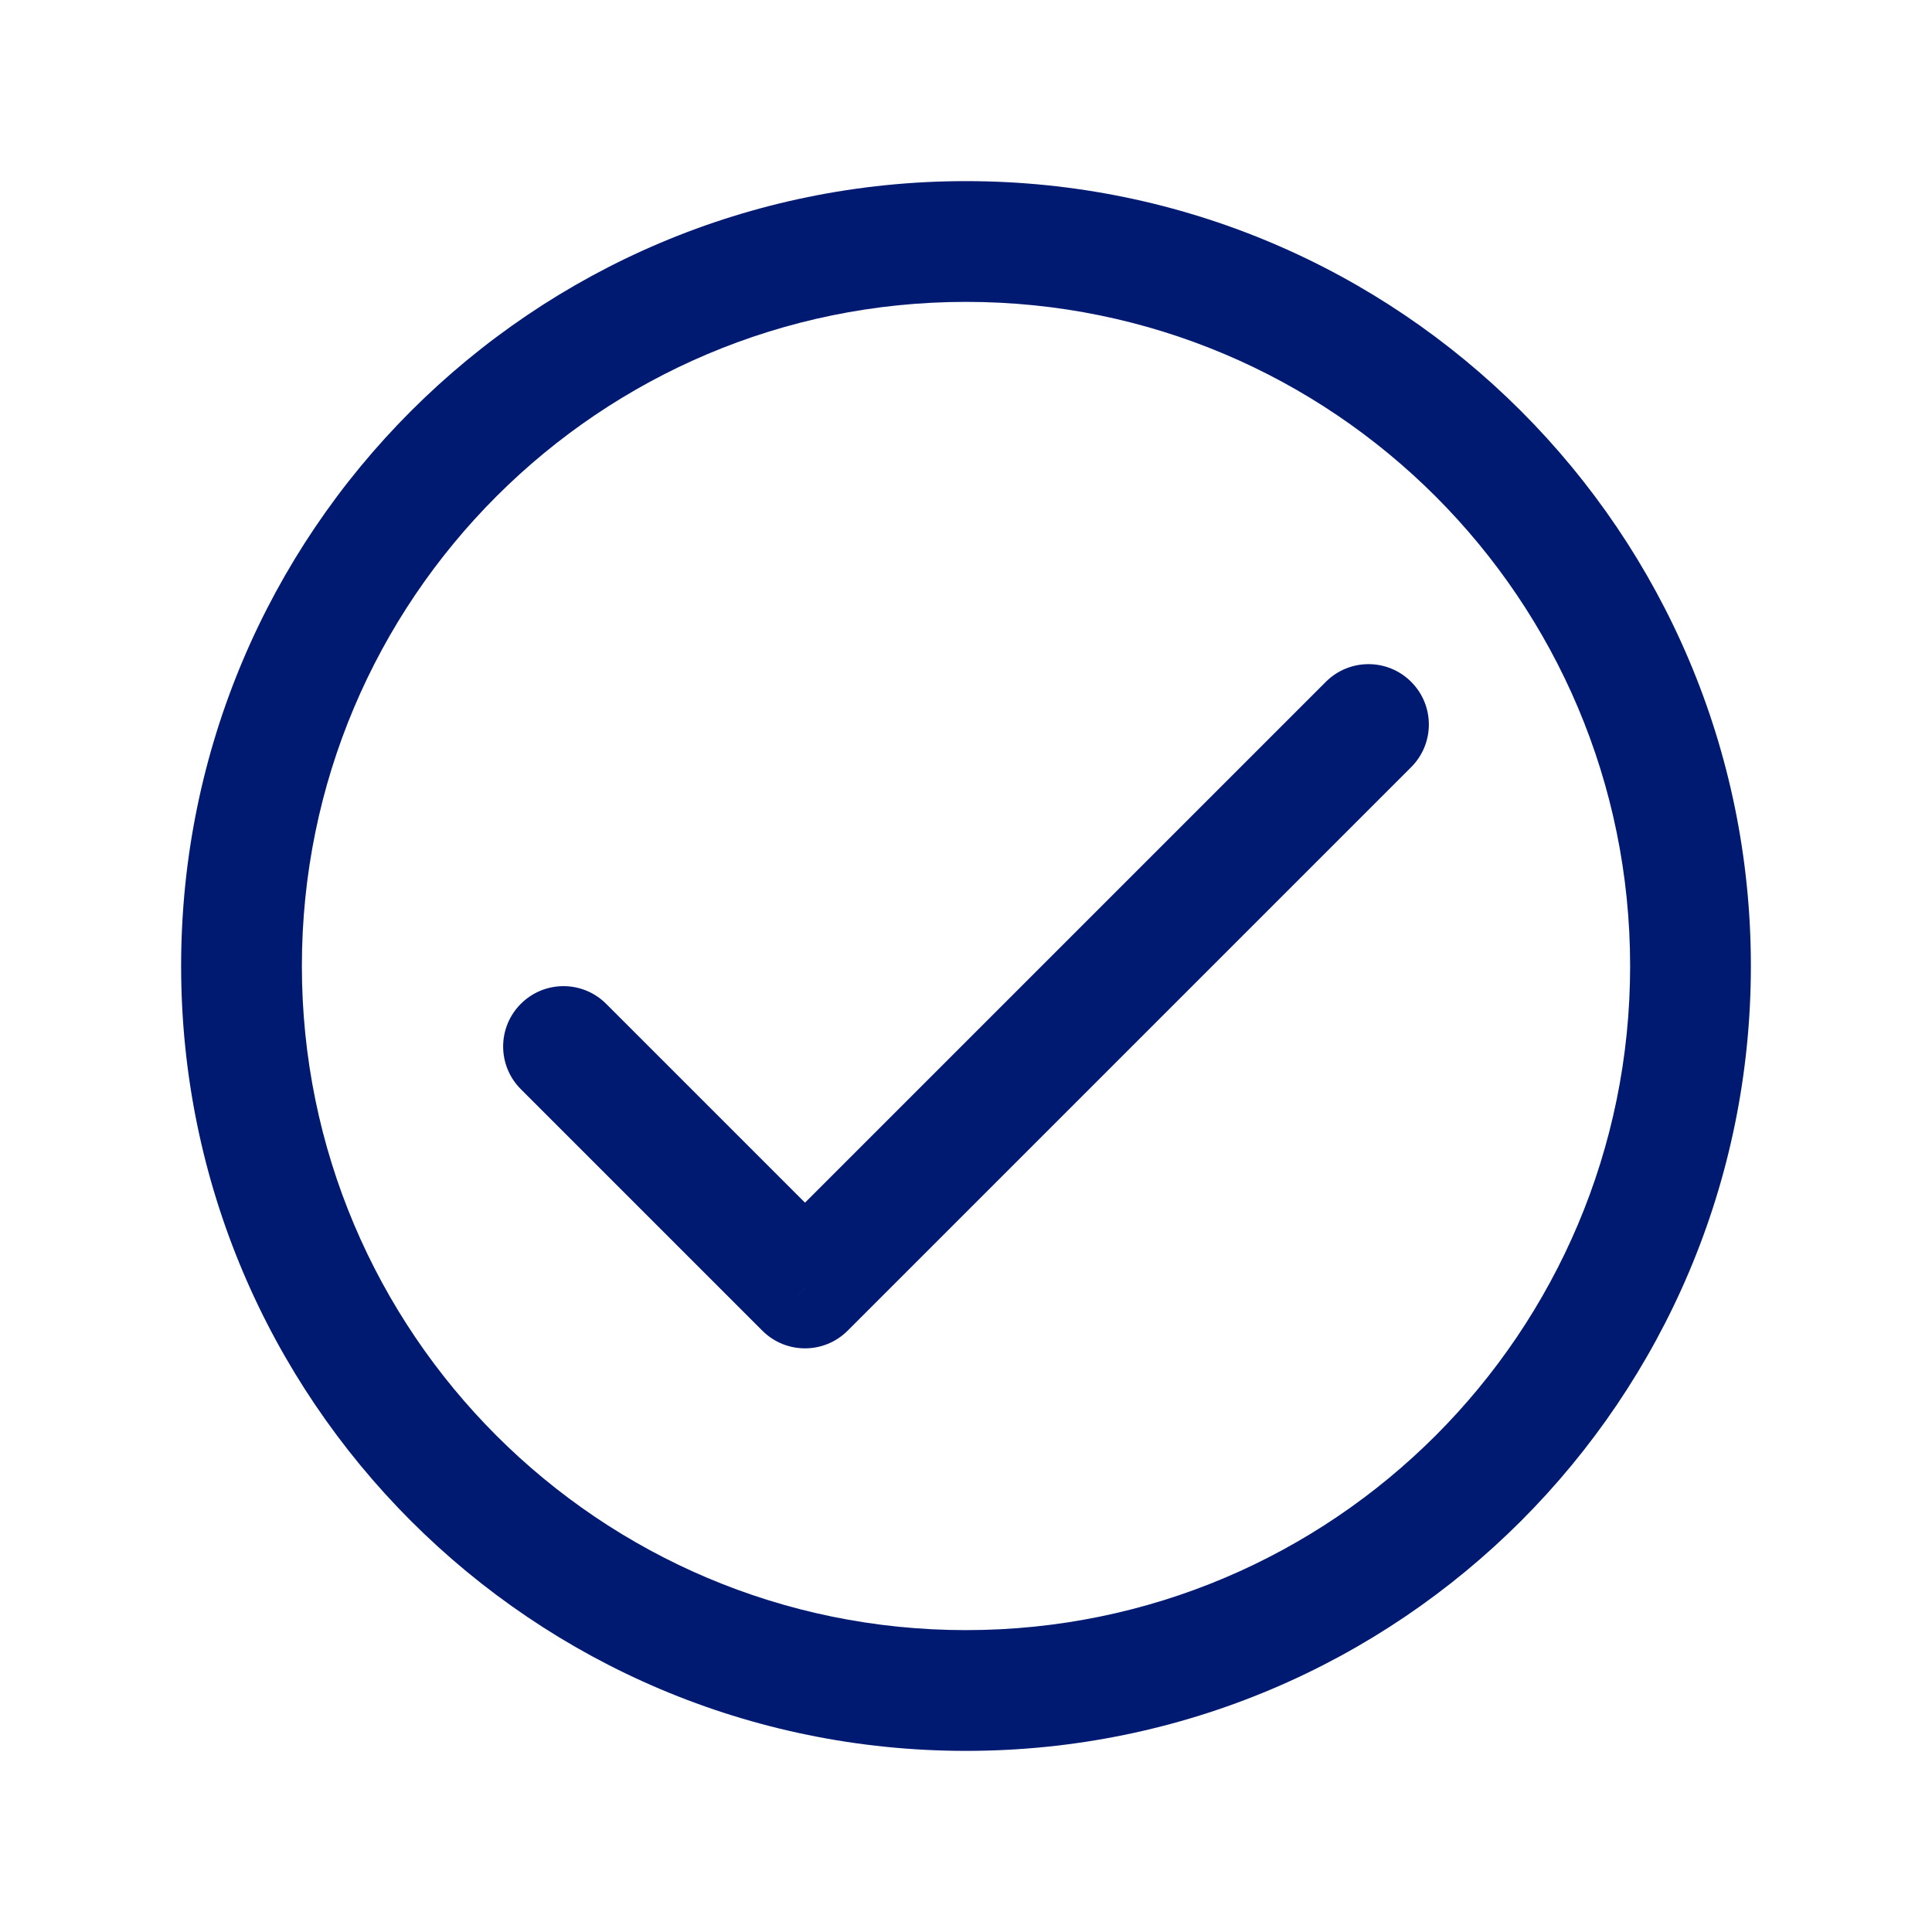
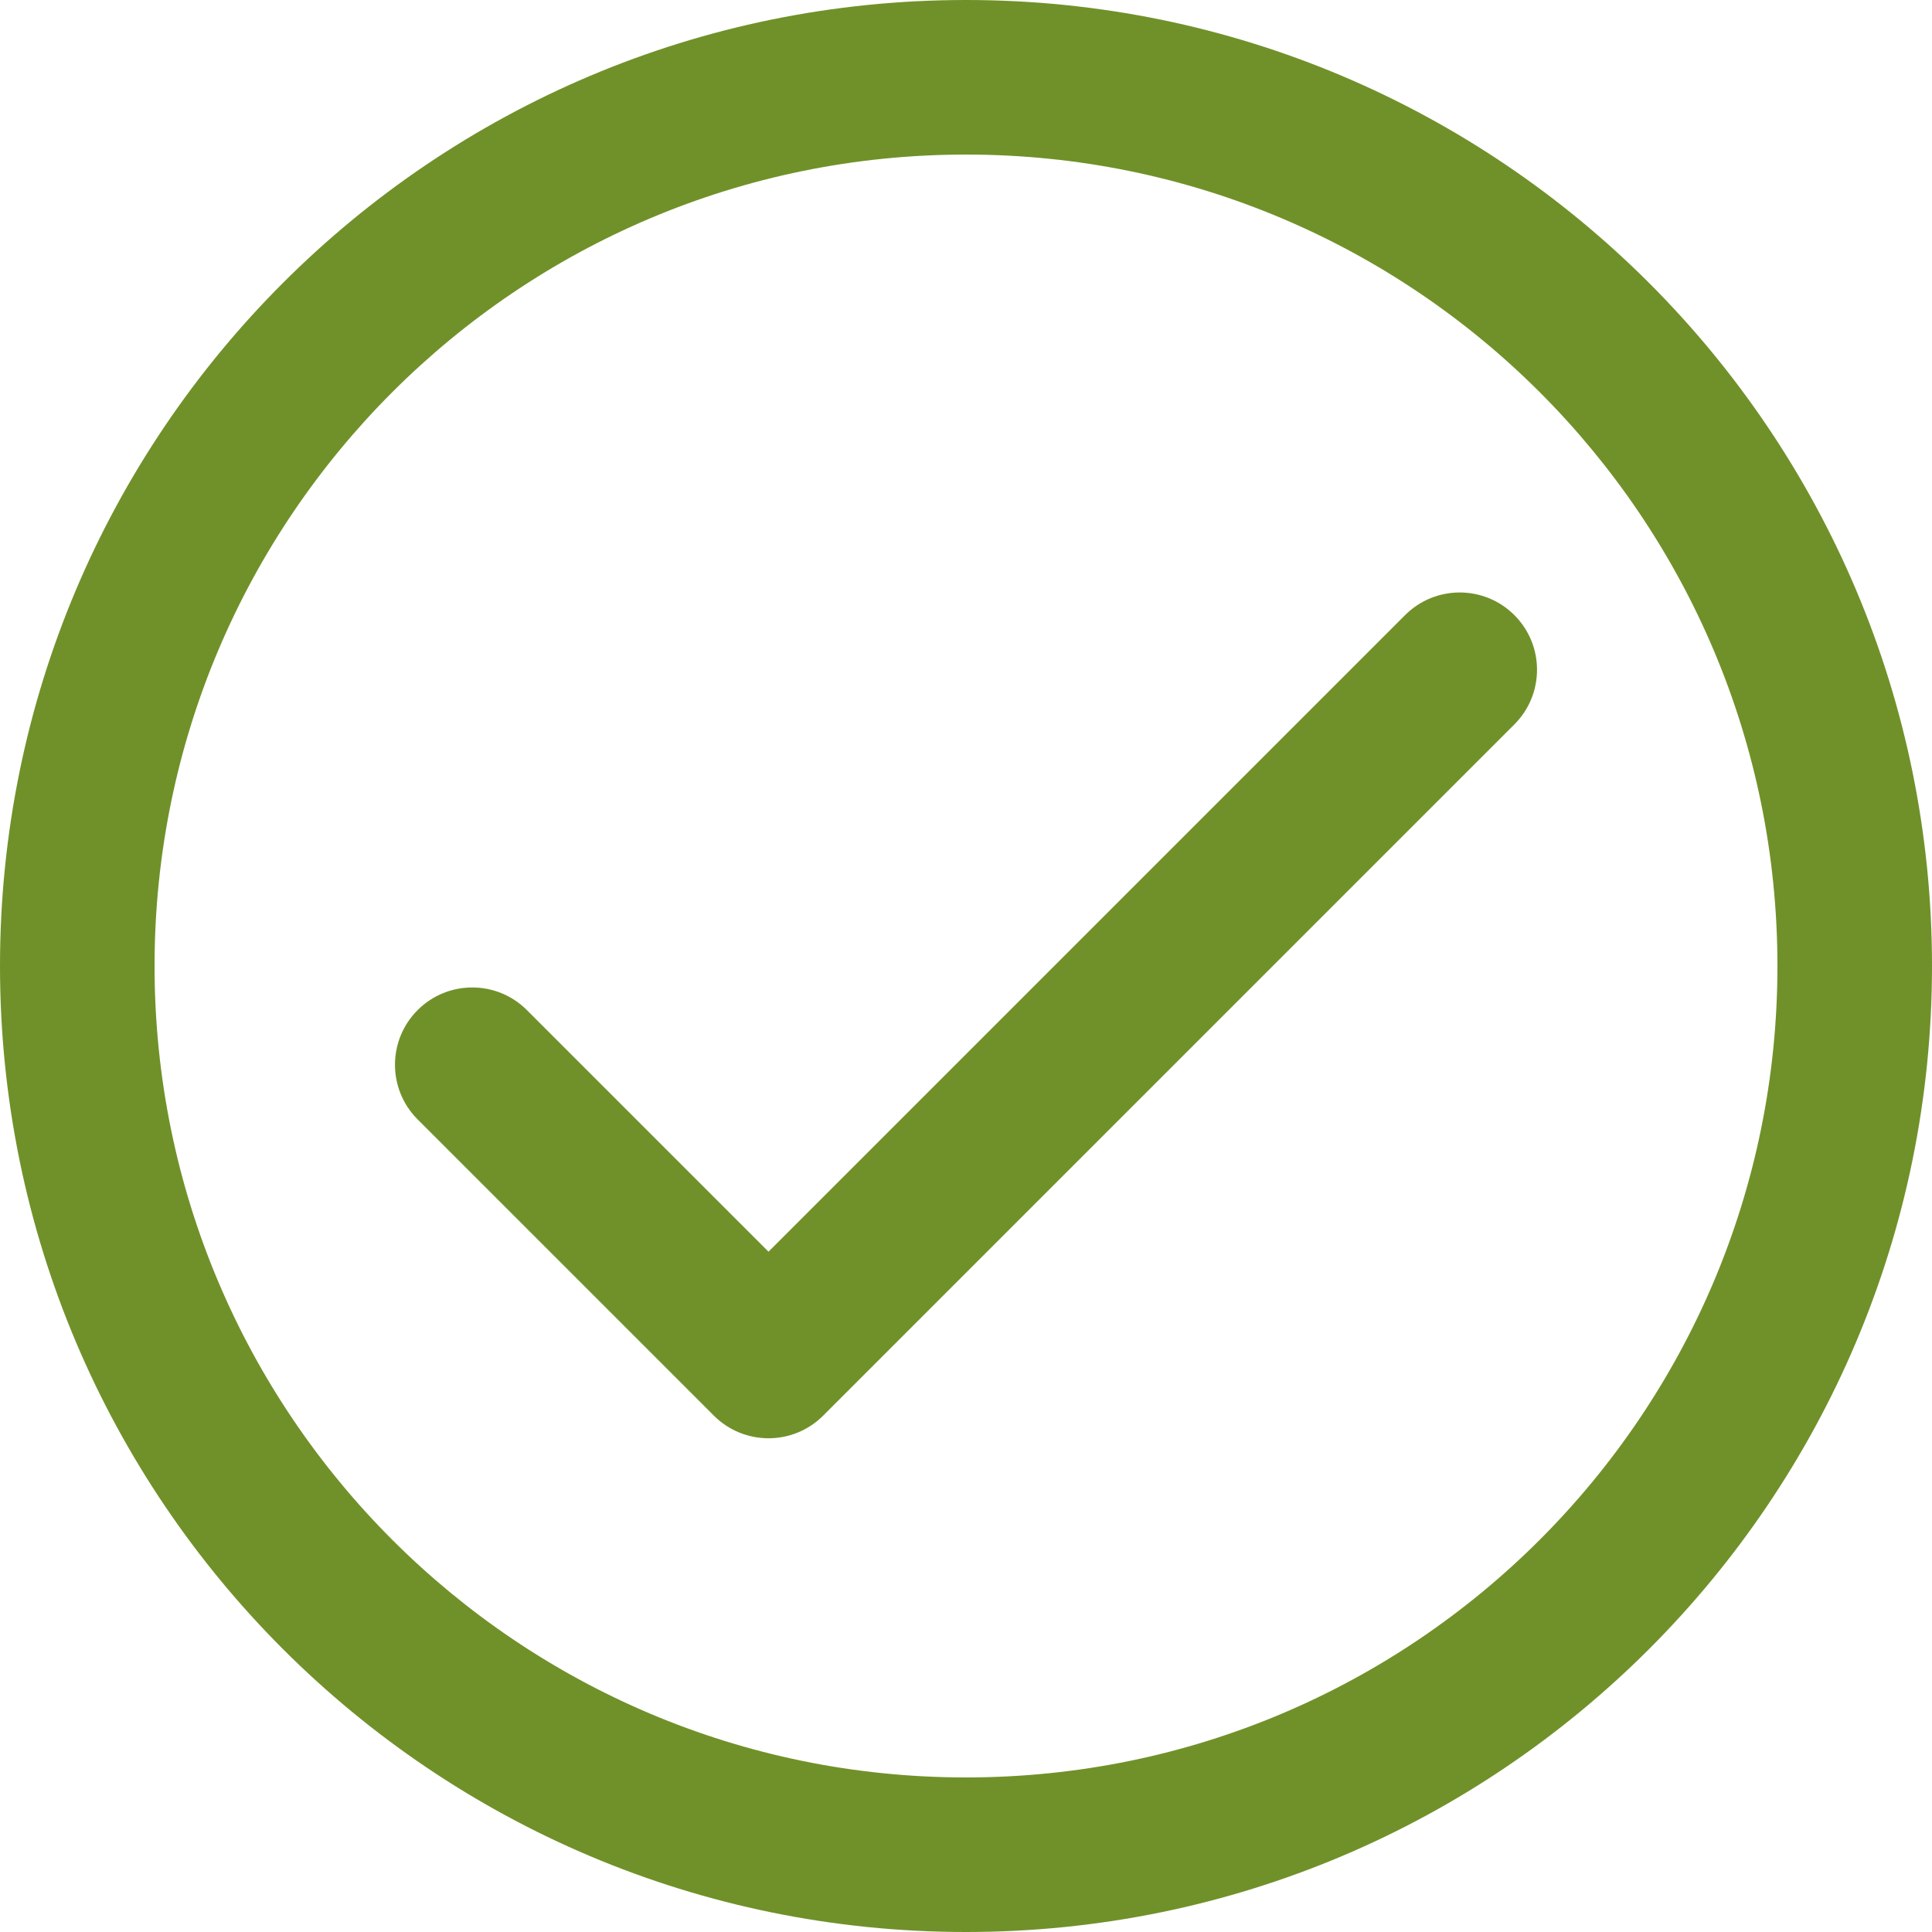
- <svg xmlns="http://www.w3.org/2000/svg" width="24" height="24" viewBox="0 0 24 24" fill="none">
-   <path d="M17.53 9.53C17.823 9.237 17.823 8.763 17.53 8.47C17.237 8.177 16.763 8.177 16.47 8.47L17.53 9.53ZM10 16L9.47 16.53C9.763 16.823 10.237 16.823 10.53 16.53L10 16ZM7.53 12.47C7.237 12.177 6.763 12.177 6.47 12.47C6.177 12.763 6.177 13.237 6.47 13.53L7.53 12.47ZM16.47 8.47L9.47 15.47L10.53 16.53L17.53 9.53L16.47 8.47ZM6.47 13.53L9.47 16.53L10.53 15.47L7.53 12.47L6.47 13.53ZM20.25 12C20.25 16.556 16.556 20.25 12 20.25V21.75C17.385 21.75 21.75 17.385 21.75 12H20.25ZM12 20.25C7.444 20.25 3.75 16.556 3.75 12H2.25C2.25 17.385 6.615 21.75 12 21.75V20.25ZM3.75 12C3.75 7.444 7.444 3.75 12 3.75V2.25C6.615 2.25 2.25 6.615 2.25 12H3.75ZM12 3.75C16.556 3.75 20.25 7.444 20.25 12H21.75C21.75 6.615 17.385 2.25 12 2.25V3.75Z" fill="#001A72" />
+ <svg xmlns="http://www.w3.org/2000/svg" width="75" height="75" viewBox="0 0 75 75" fill="none">
+   <path d="M58.788 28.121C59.96 26.95 59.96 25.05 58.788 23.879C57.616 22.707 55.717 22.707 54.545 23.879L58.788 28.121ZM29.833 52.833L27.712 54.955C28.884 56.126 30.783 56.126 31.955 54.955L29.833 52.833ZM20.454 39.212C19.283 38.04 17.383 38.04 16.212 39.212C15.04 40.384 15.04 42.283 16.212 43.455L20.454 39.212ZM54.545 23.879L27.712 50.712L31.955 54.955L58.788 28.121L54.545 23.879ZM16.212 43.455L27.712 54.955L31.955 50.712L20.454 39.212L16.212 43.455ZM69 37.5C69 54.897 54.897 69 37.5 69V75C58.211 75 75 58.211 75 37.5H69ZM37.5 69C20.103 69 6 54.897 6 37.5H0C0 58.211 16.789 75 37.5 75V69ZM6 37.5C6 20.103 20.103 6 37.5 6V0C16.789 0 0 16.789 0 37.5H6ZM37.5 6C54.897 6 69 20.103 69 37.5H75C75 16.789 58.211 0 37.5 0V6Z" fill="#709129" />
</svg>
